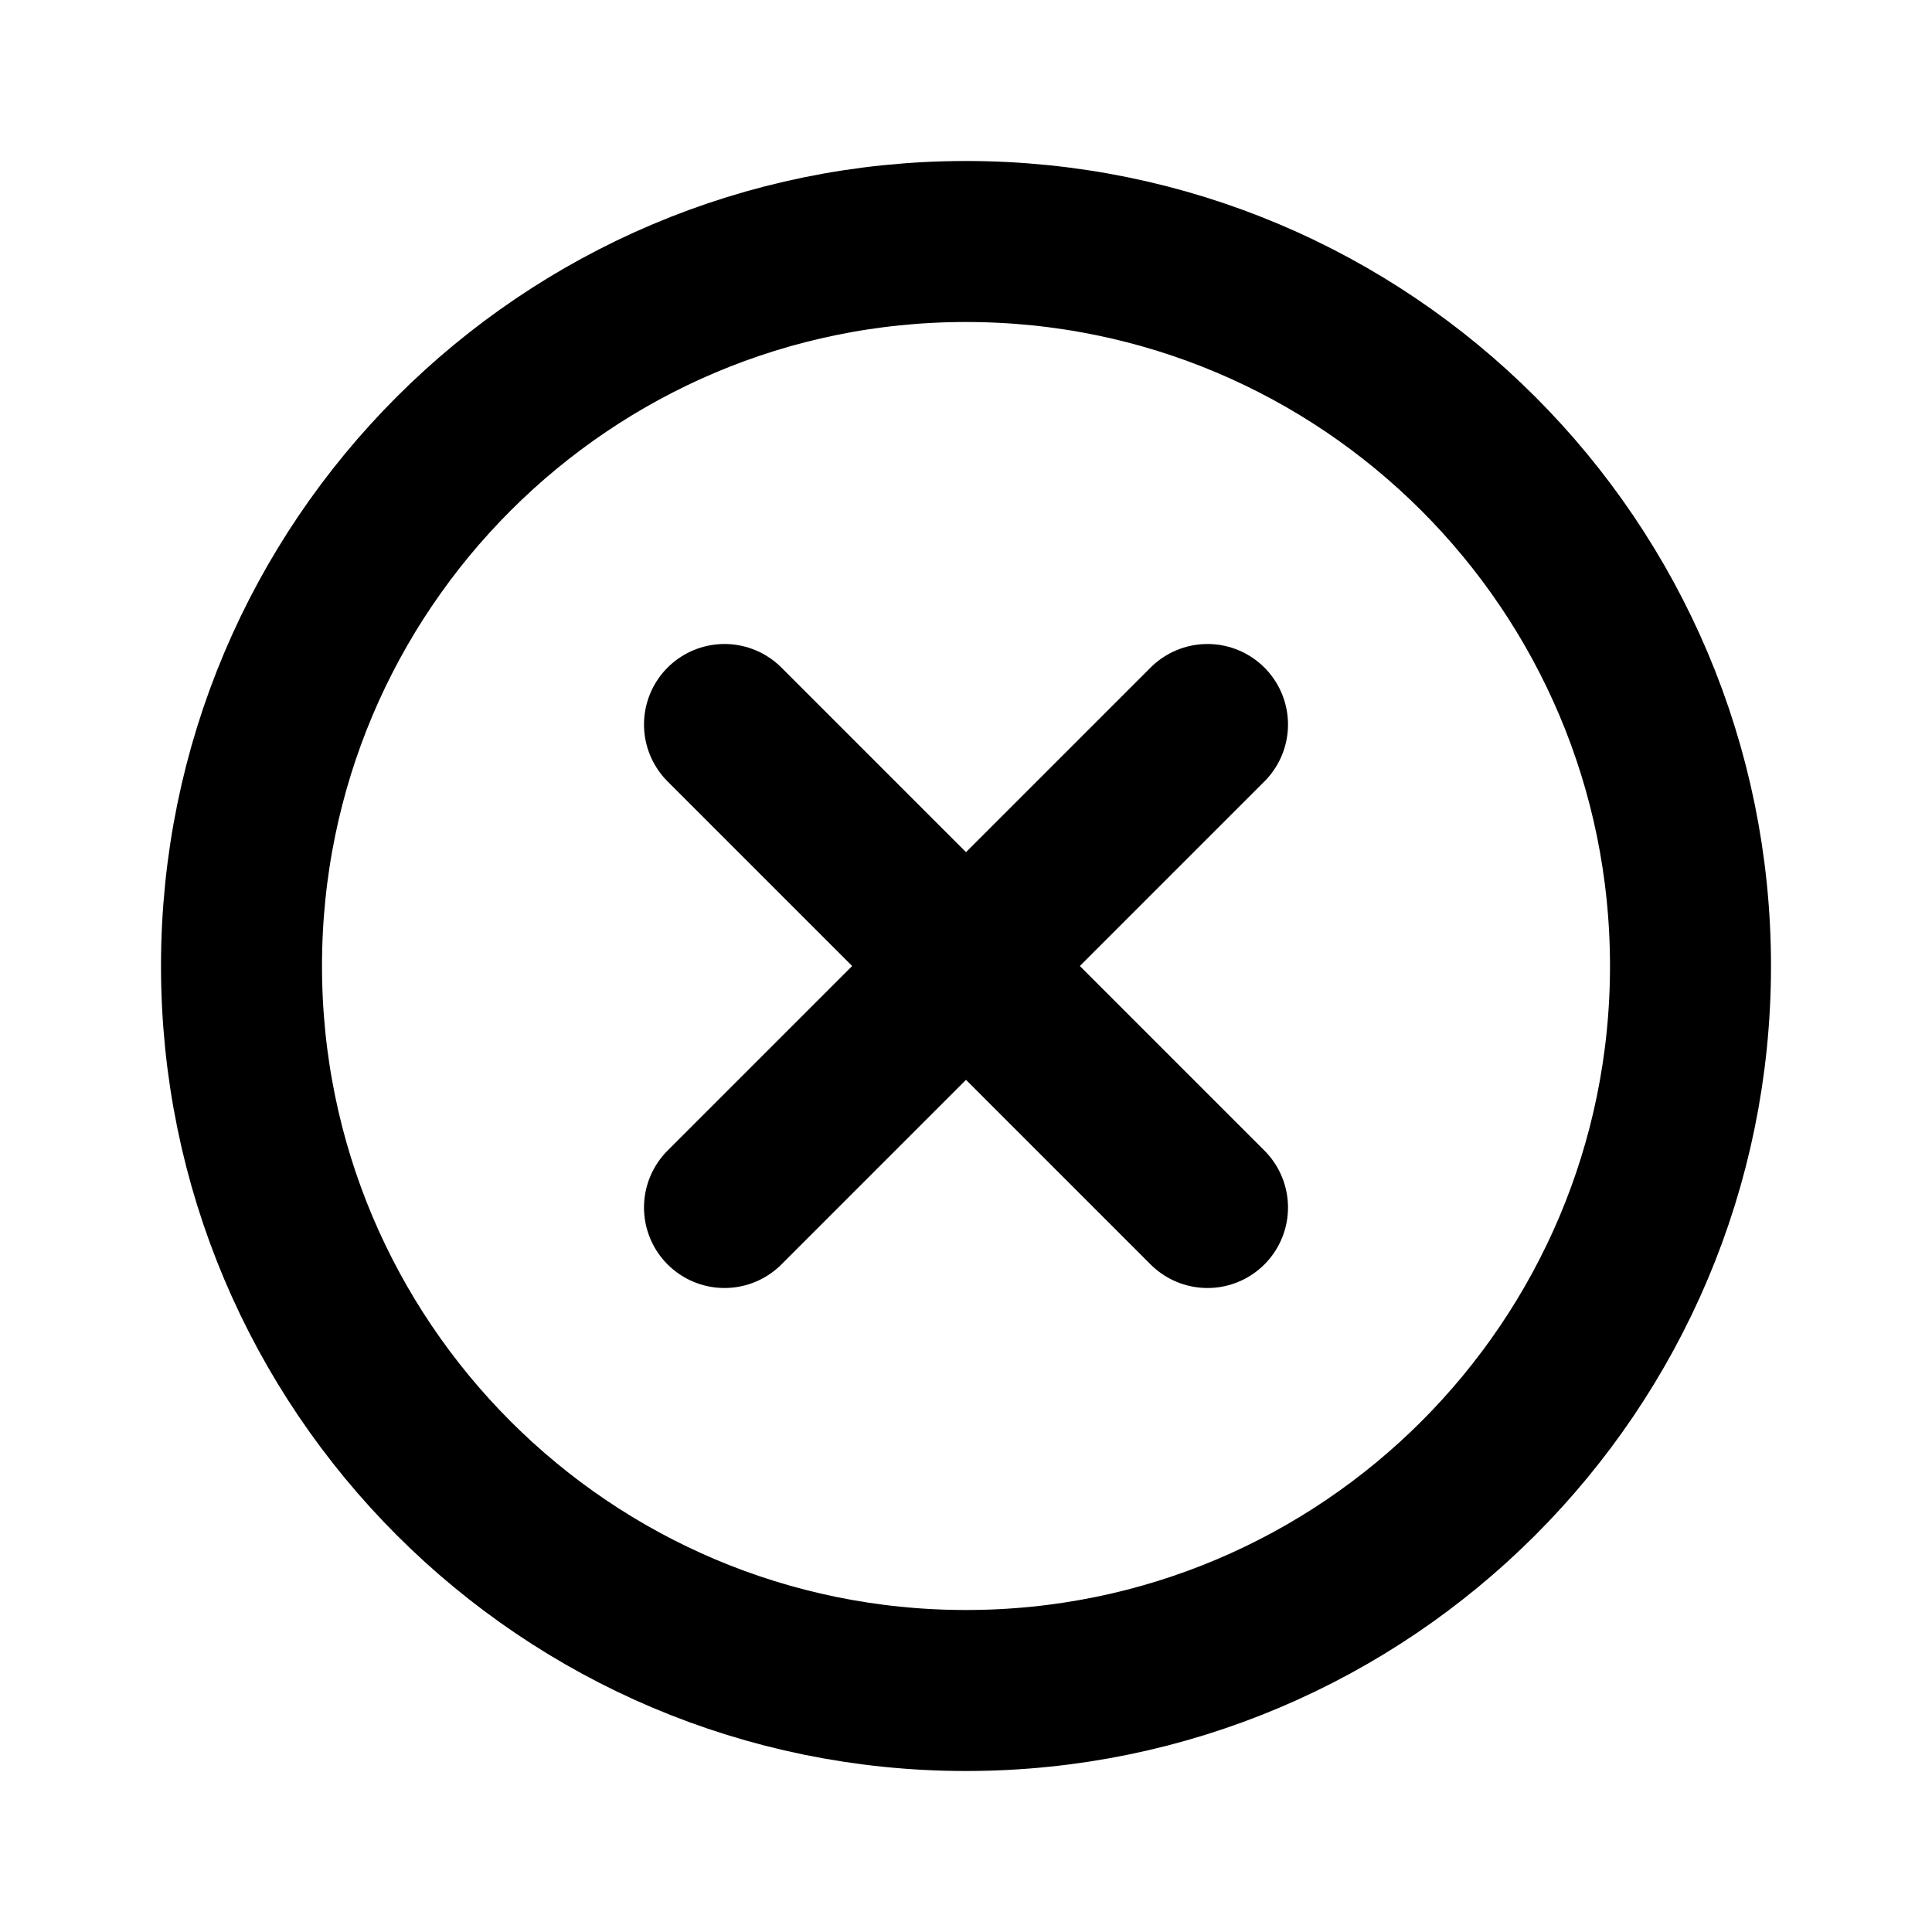
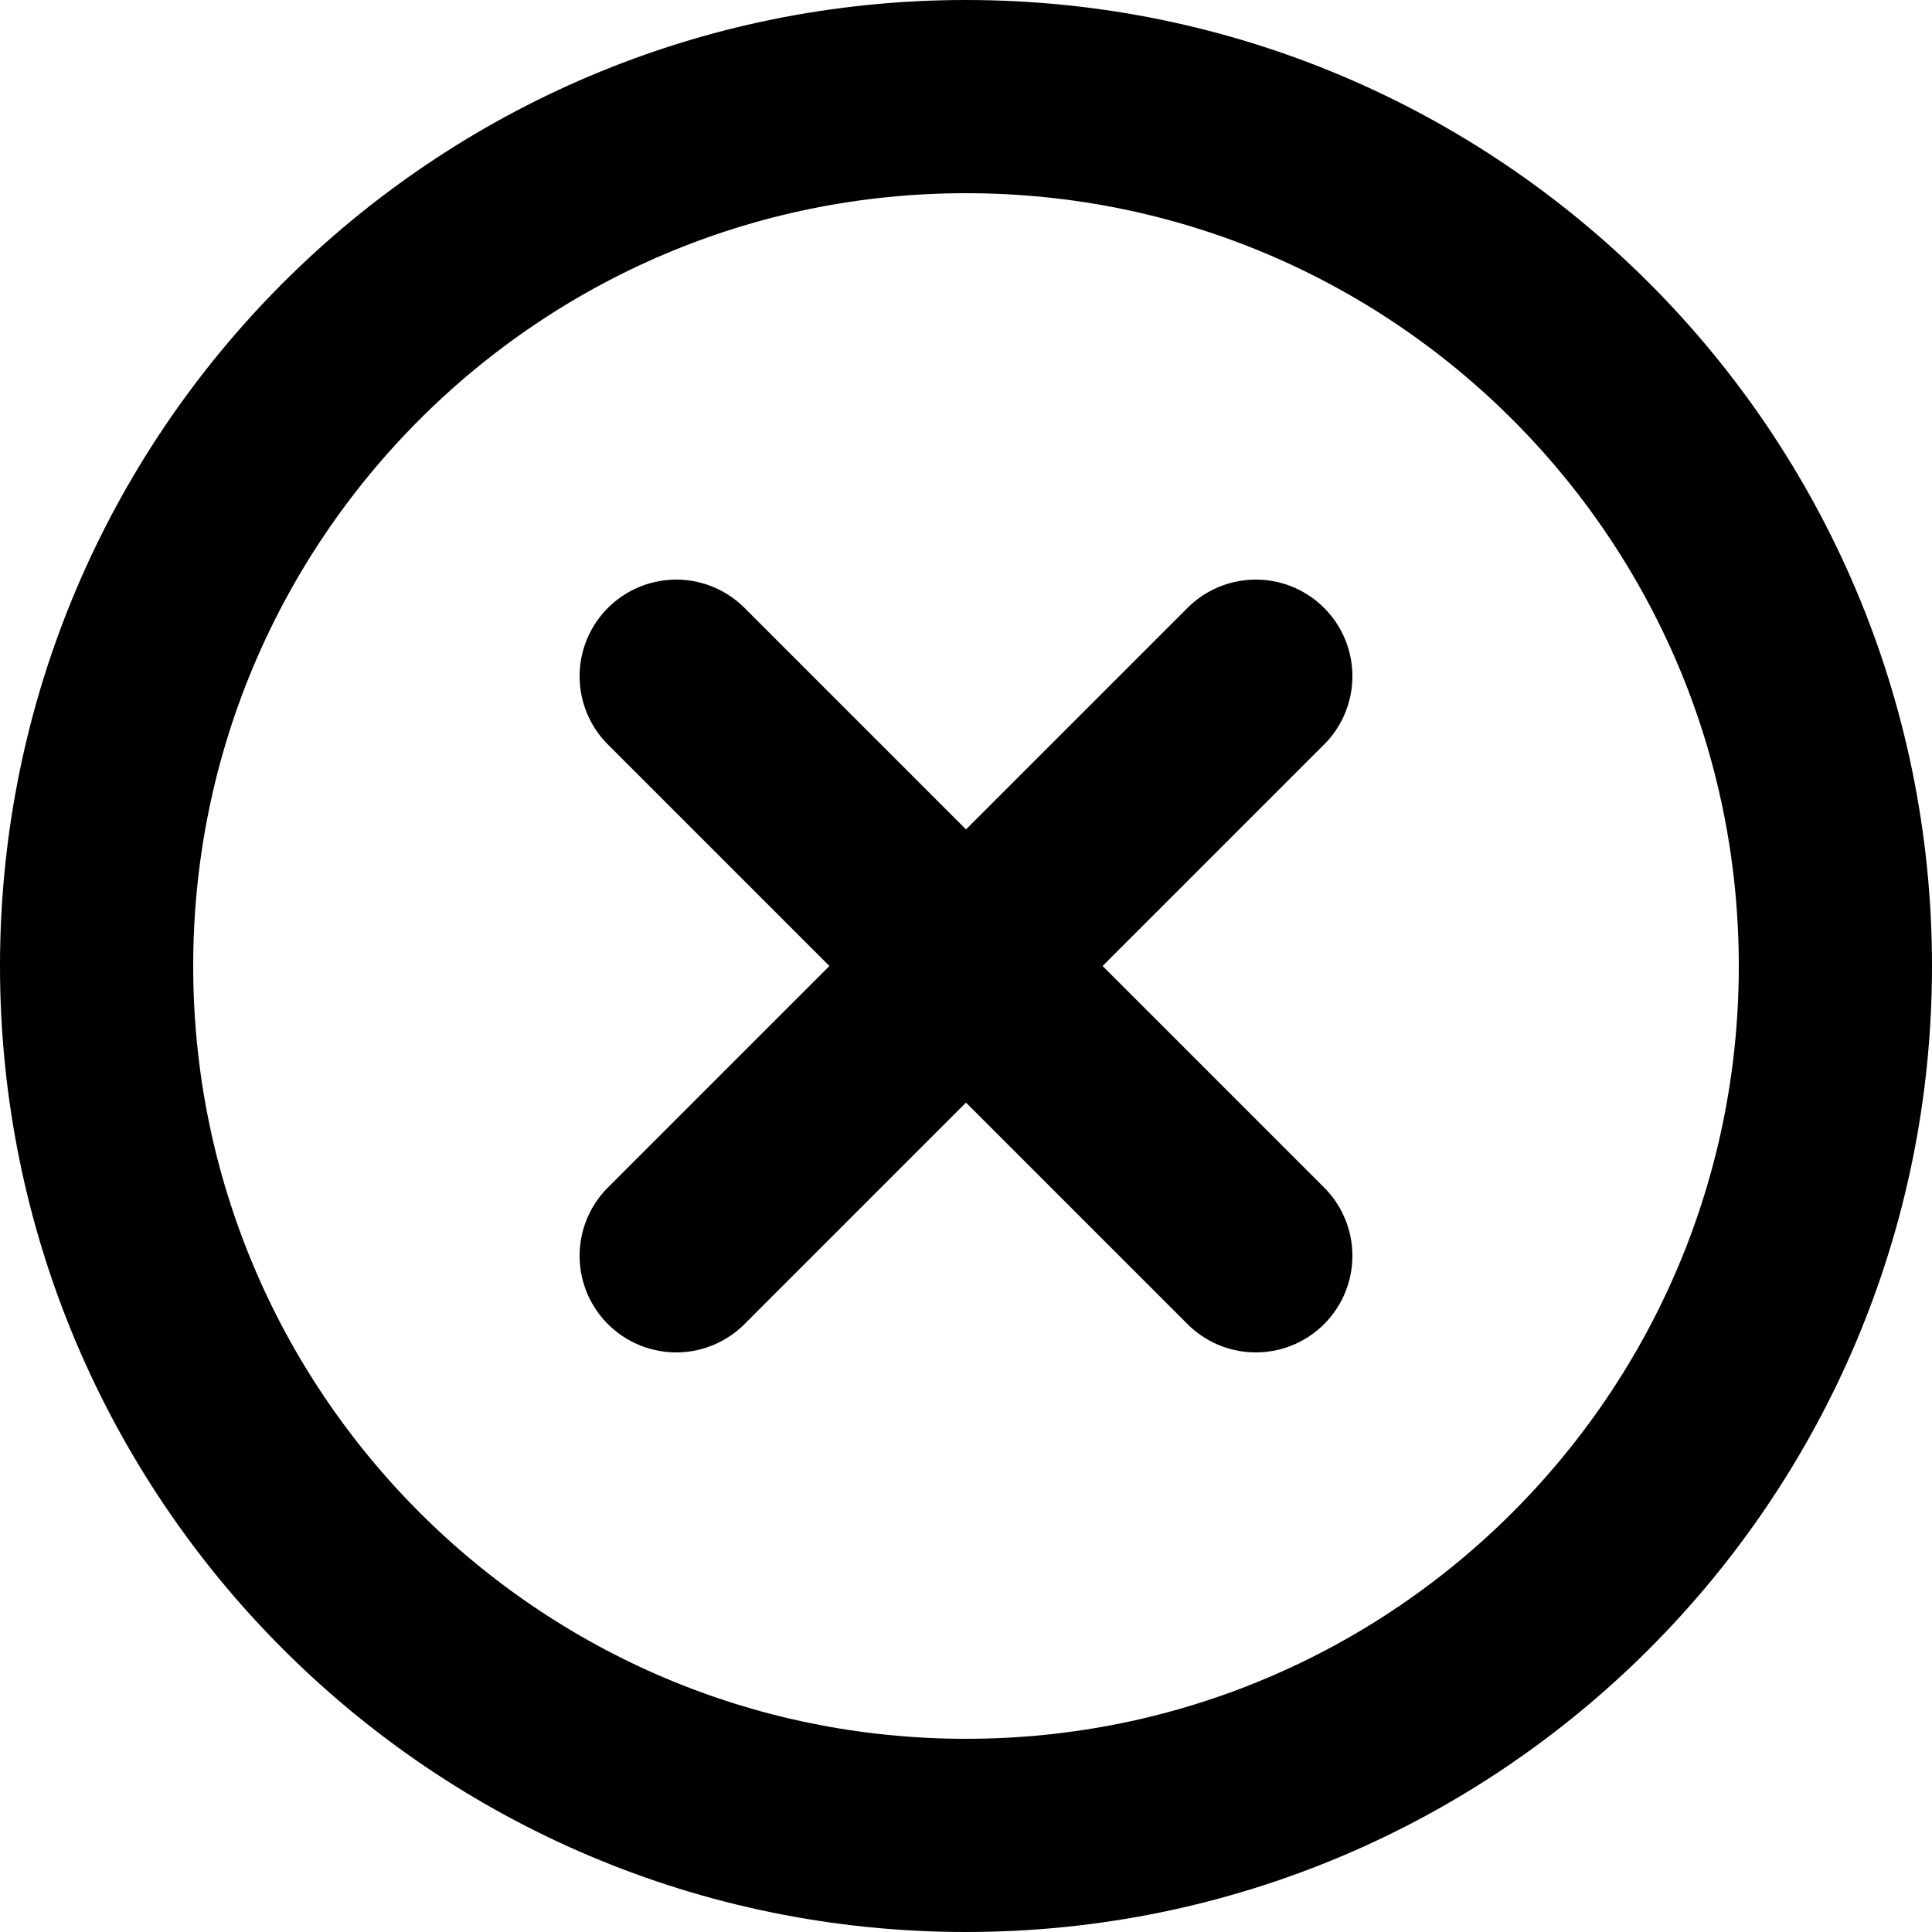
- <svg xmlns="http://www.w3.org/2000/svg" width="800px" height="800px" viewBox="0 0 24 24" fill="none">
+ <svg xmlns="http://www.w3.org/2000/svg" fill="none" viewBox="2 2 20 20">
  <path d="M9 9L15 15" stroke="#000000" stroke-width="2" stroke-linecap="round" stroke-linejoin="round" />
  <path d="M15 9L9 15" stroke="#000000" stroke-width="2" stroke-linecap="round" stroke-linejoin="round" />
  <circle cx="12" cy="12" r="9" stroke="#000000" stroke-width="2" stroke-linecap="round" stroke-linejoin="round" />
</svg>
